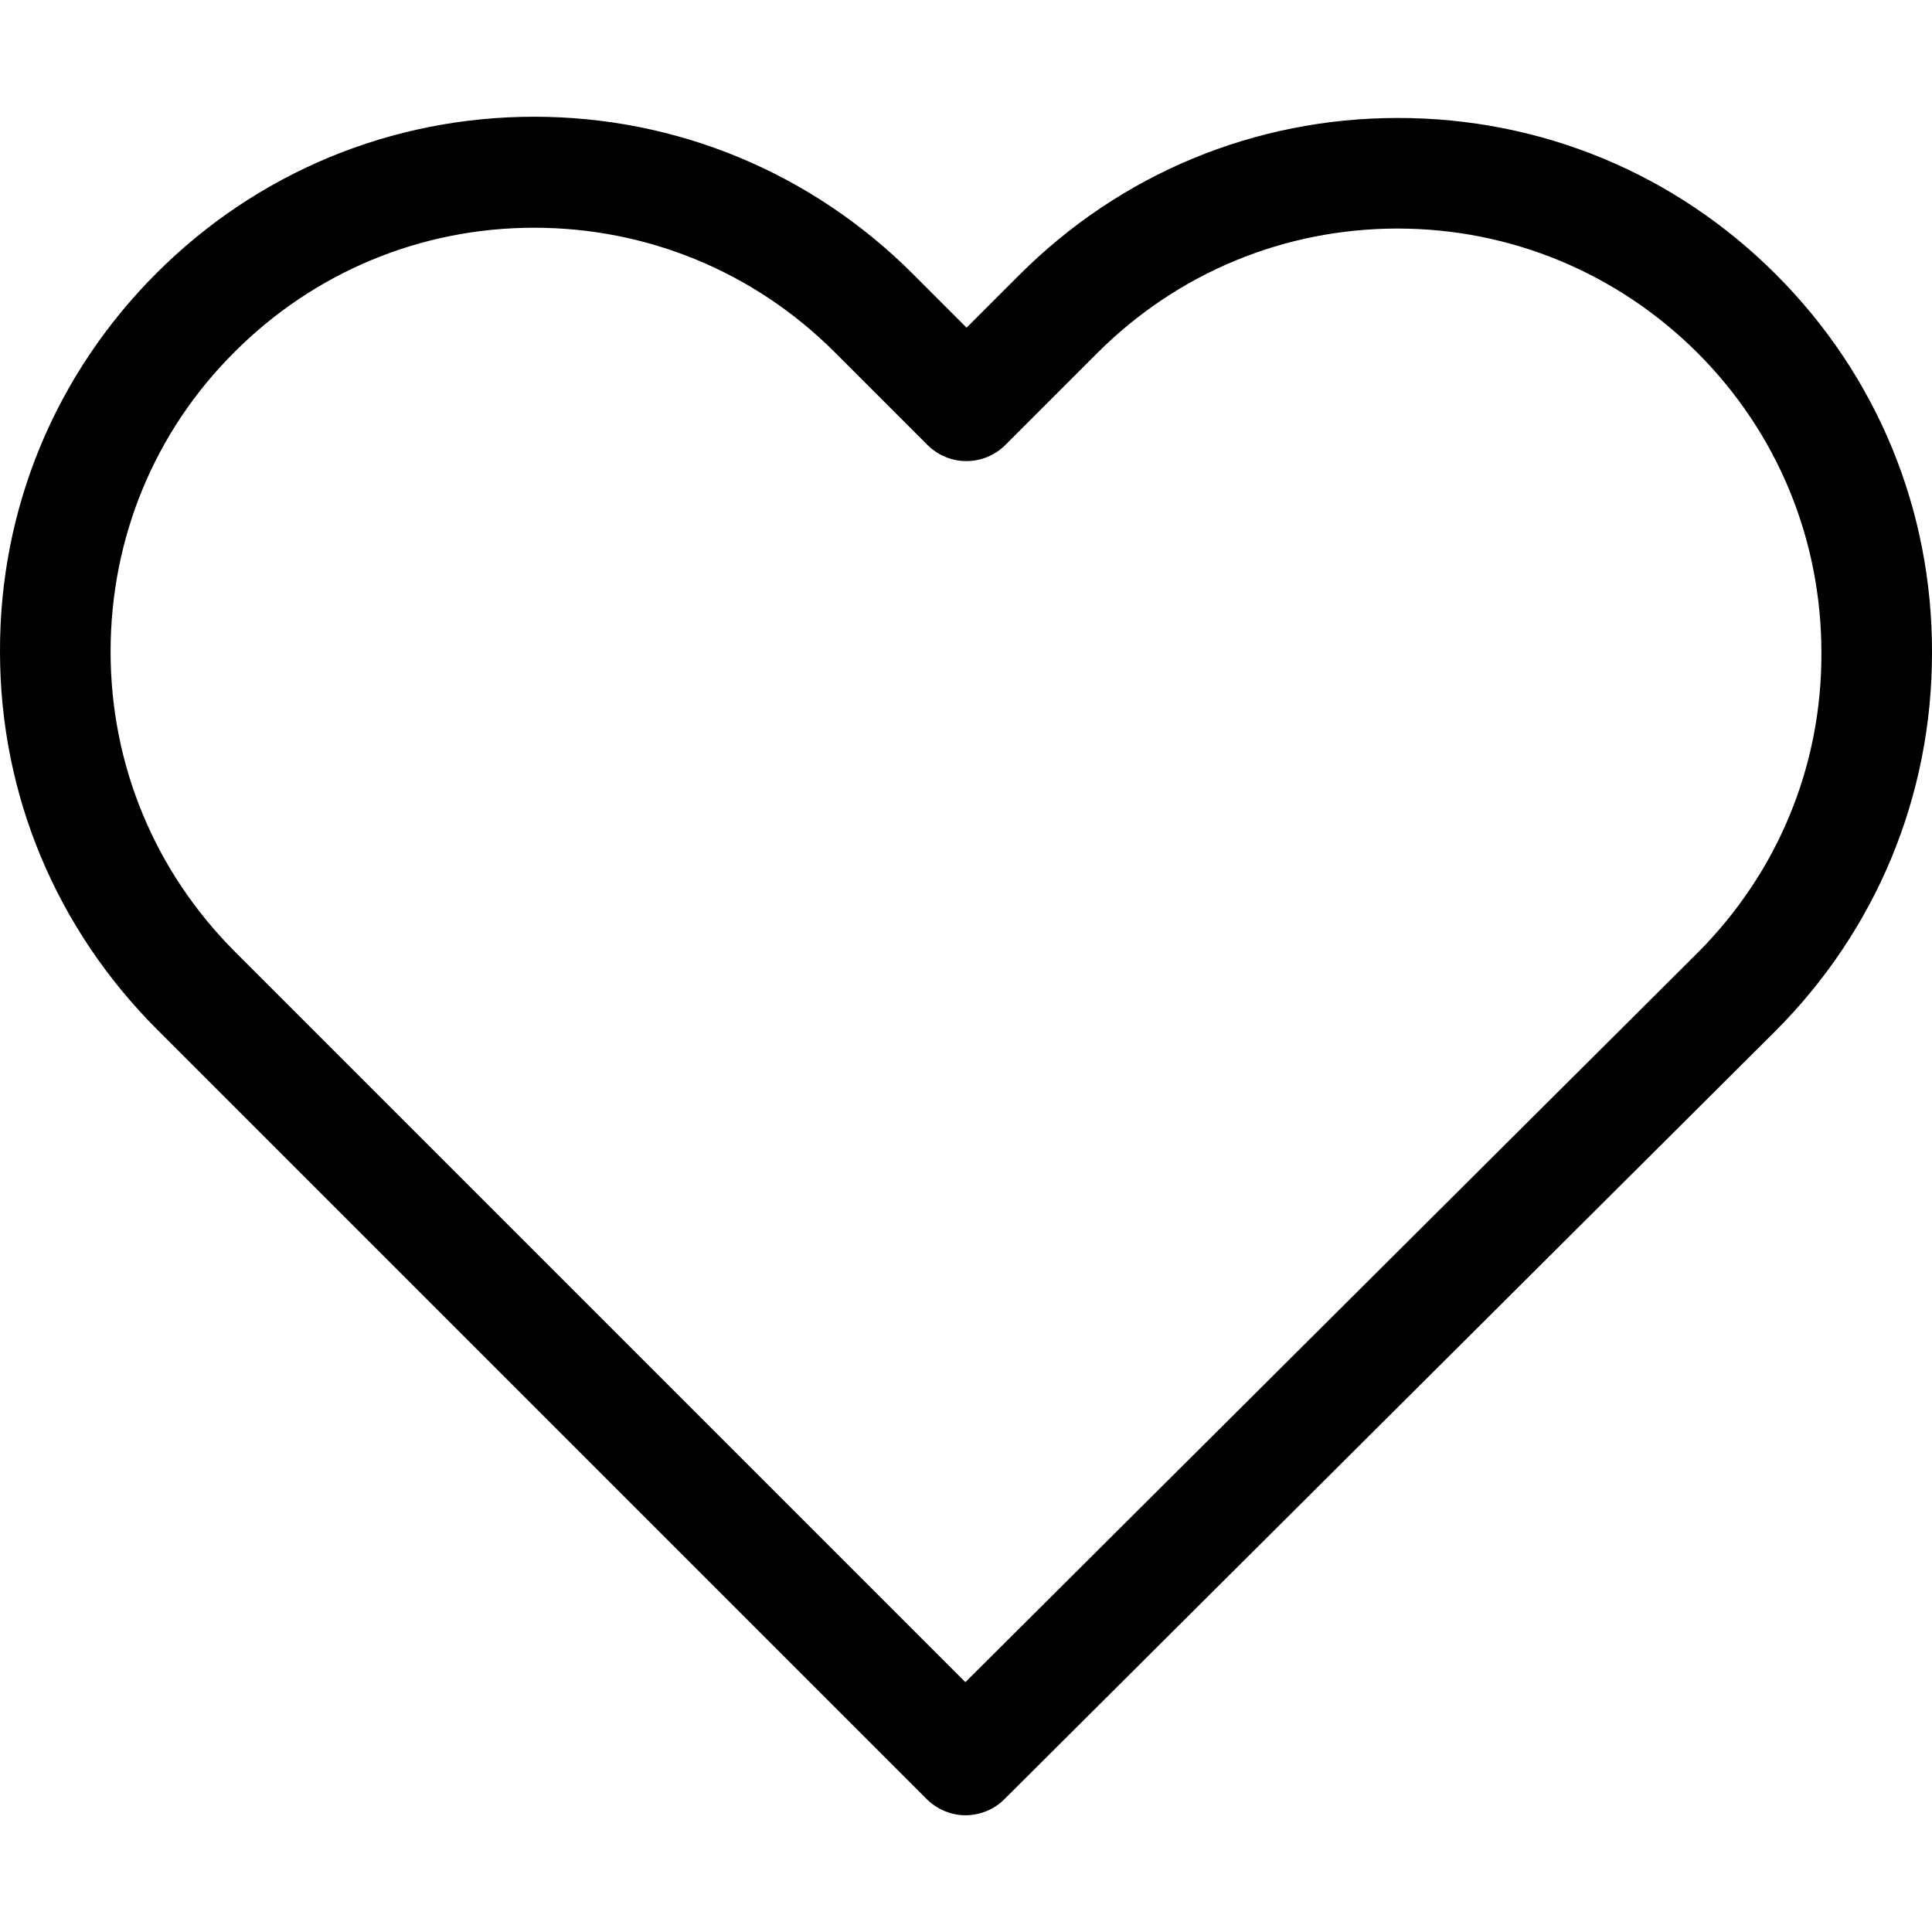
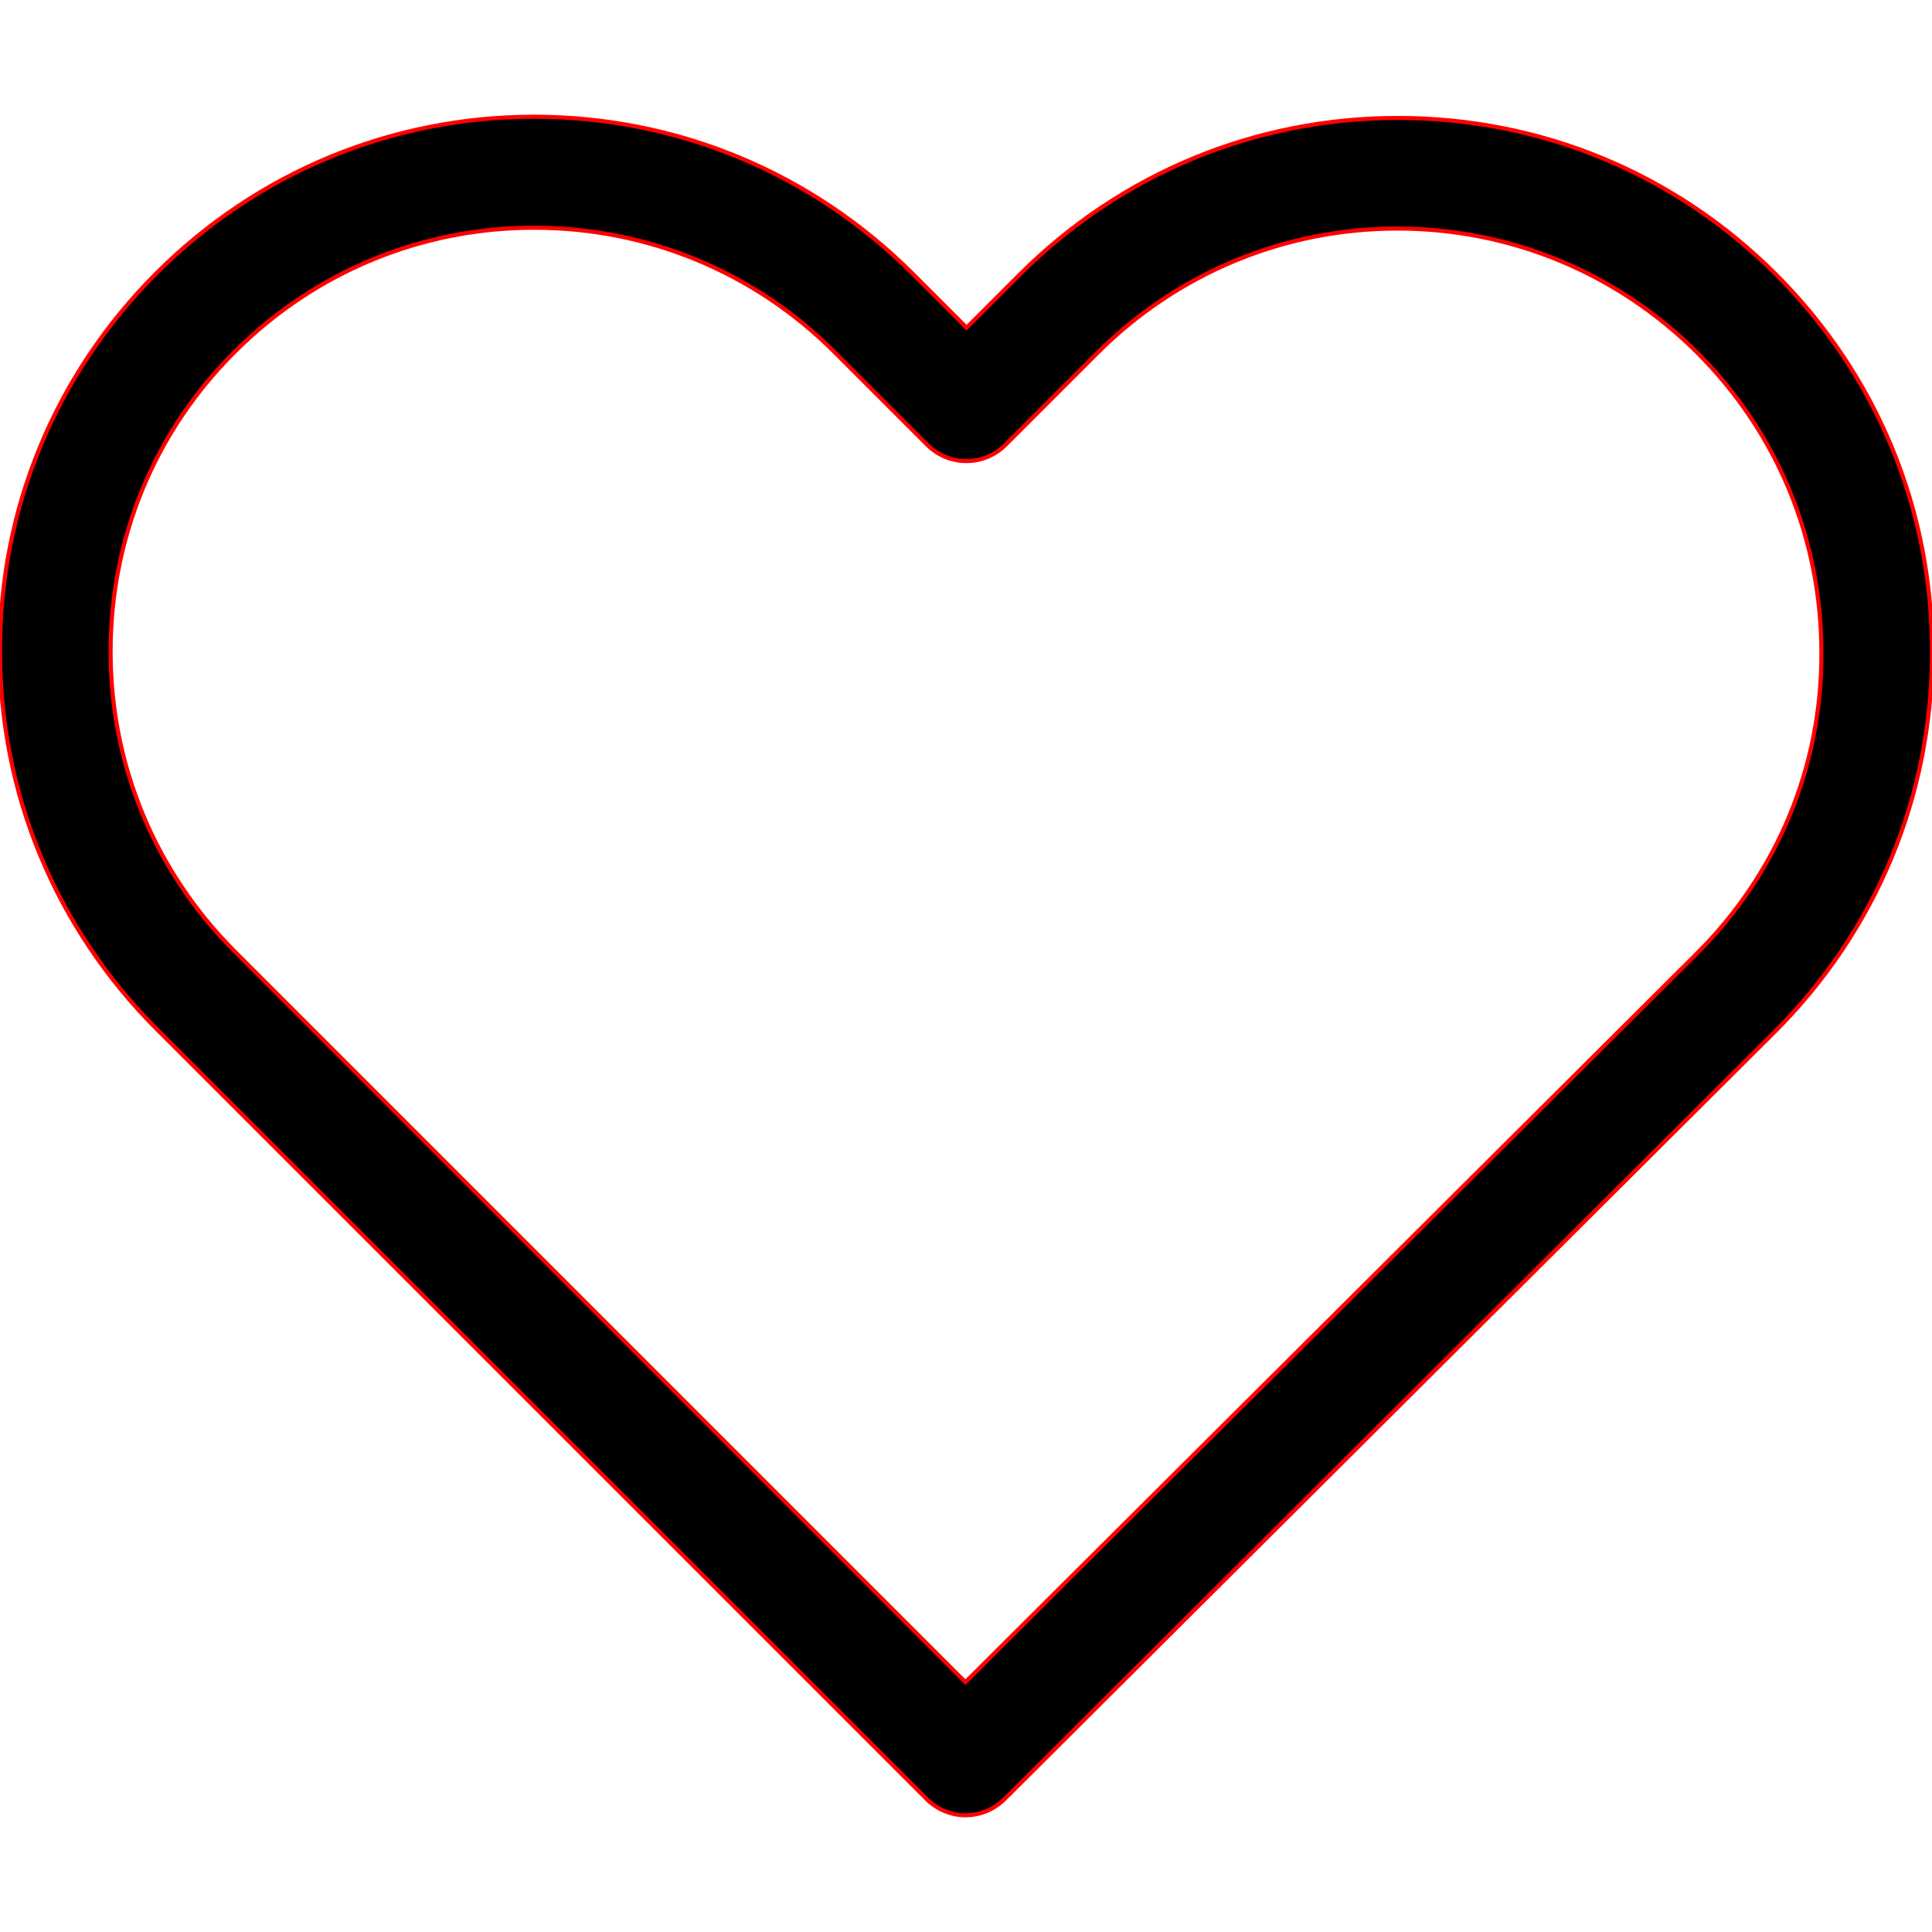
- <svg xmlns="http://www.w3.org/2000/svg" class="icon icon-cmheart not-added" id="Capa_1" width="16px" height="16px" version="1.1" x="0px" y="0px" viewBox="0 0 471.701 471.701" style="enable-background:new 0 0 471.701 471.701;" xml:space="preserve">
+ <svg xmlns="http://www.w3.org/2000/svg" class="icon icon-cmheart not-added" fill="currentcolor" stroke="red" id="Capa_1" width="16px" height="16px" version="1.1" x="0px" y="0px" viewBox="0 0 471.701 471.701" style="enable-background:new 0 0 471.701 471.701;" xml:space="preserve">
  <g>
    <path d="M433.601,67.001c-24.7-24.7-57.4-38.2-92.3-38.2s-67.7,13.6-92.4,38.3l-12.9,12.9l-13.1-13.1   c-24.7-24.7-57.6-38.4-92.5-38.4c-34.8,0-67.6,13.6-92.2,38.2c-24.7,24.7-38.3,57.5-38.2,92.4c0,34.9,13.7,67.6,38.4,92.3   l187.8,187.8c2.6,2.6,6.1,4,9.5,4c3.4,0,6.9-1.3,9.5-3.9l188.2-187.5c24.7-24.7,38.3-57.5,38.3-92.4   C471.801,124.501,458.301,91.701,433.601,67.001z M414.401,232.701l-178.7,178l-178.3-178.3c-19.6-19.6-30.4-45.6-30.4-73.3   s10.7-53.7,30.3-73.2c19.5-19.5,45.5-30.3,73.1-30.3c27.7,0,53.8,10.8,73.4,30.4l22.6,22.6c5.3,5.3,13.8,5.3,19.1,0l22.4-22.4   c19.6-19.6,45.7-30.4,73.3-30.4c27.6,0,53.6,10.8,73.2,30.3c19.6,19.6,30.3,45.6,30.3,73.3   C444.801,187.101,434.001,213.101,414.401,232.701z" />
  </g>
  <g>
</g>
  <g>
</g>
  <g>
</g>
  <g>
</g>
  <g>
</g>
  <g>
</g>
  <g>
</g>
  <g>
</g>
  <g>
</g>
  <g>
</g>
  <g>
</g>
  <g>
</g>
  <g>
</g>
  <g>
</g>
  <g>
</g>
</svg>
